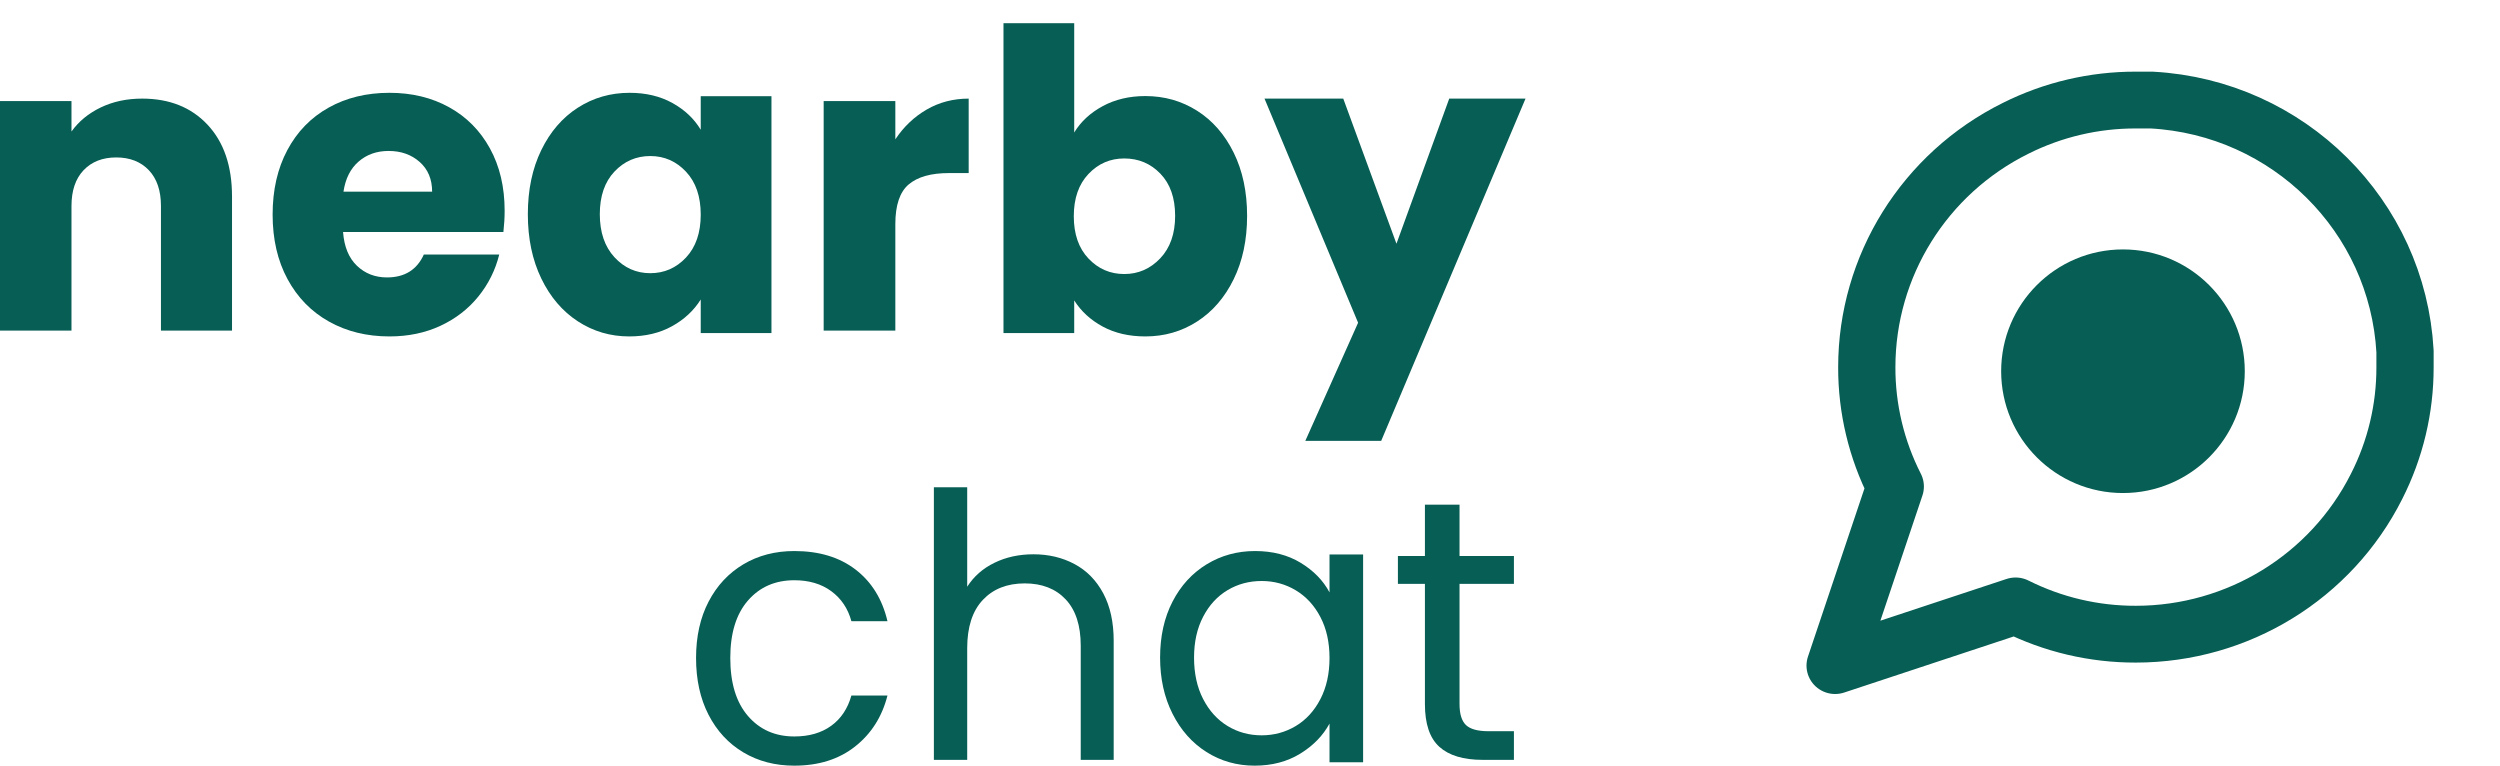
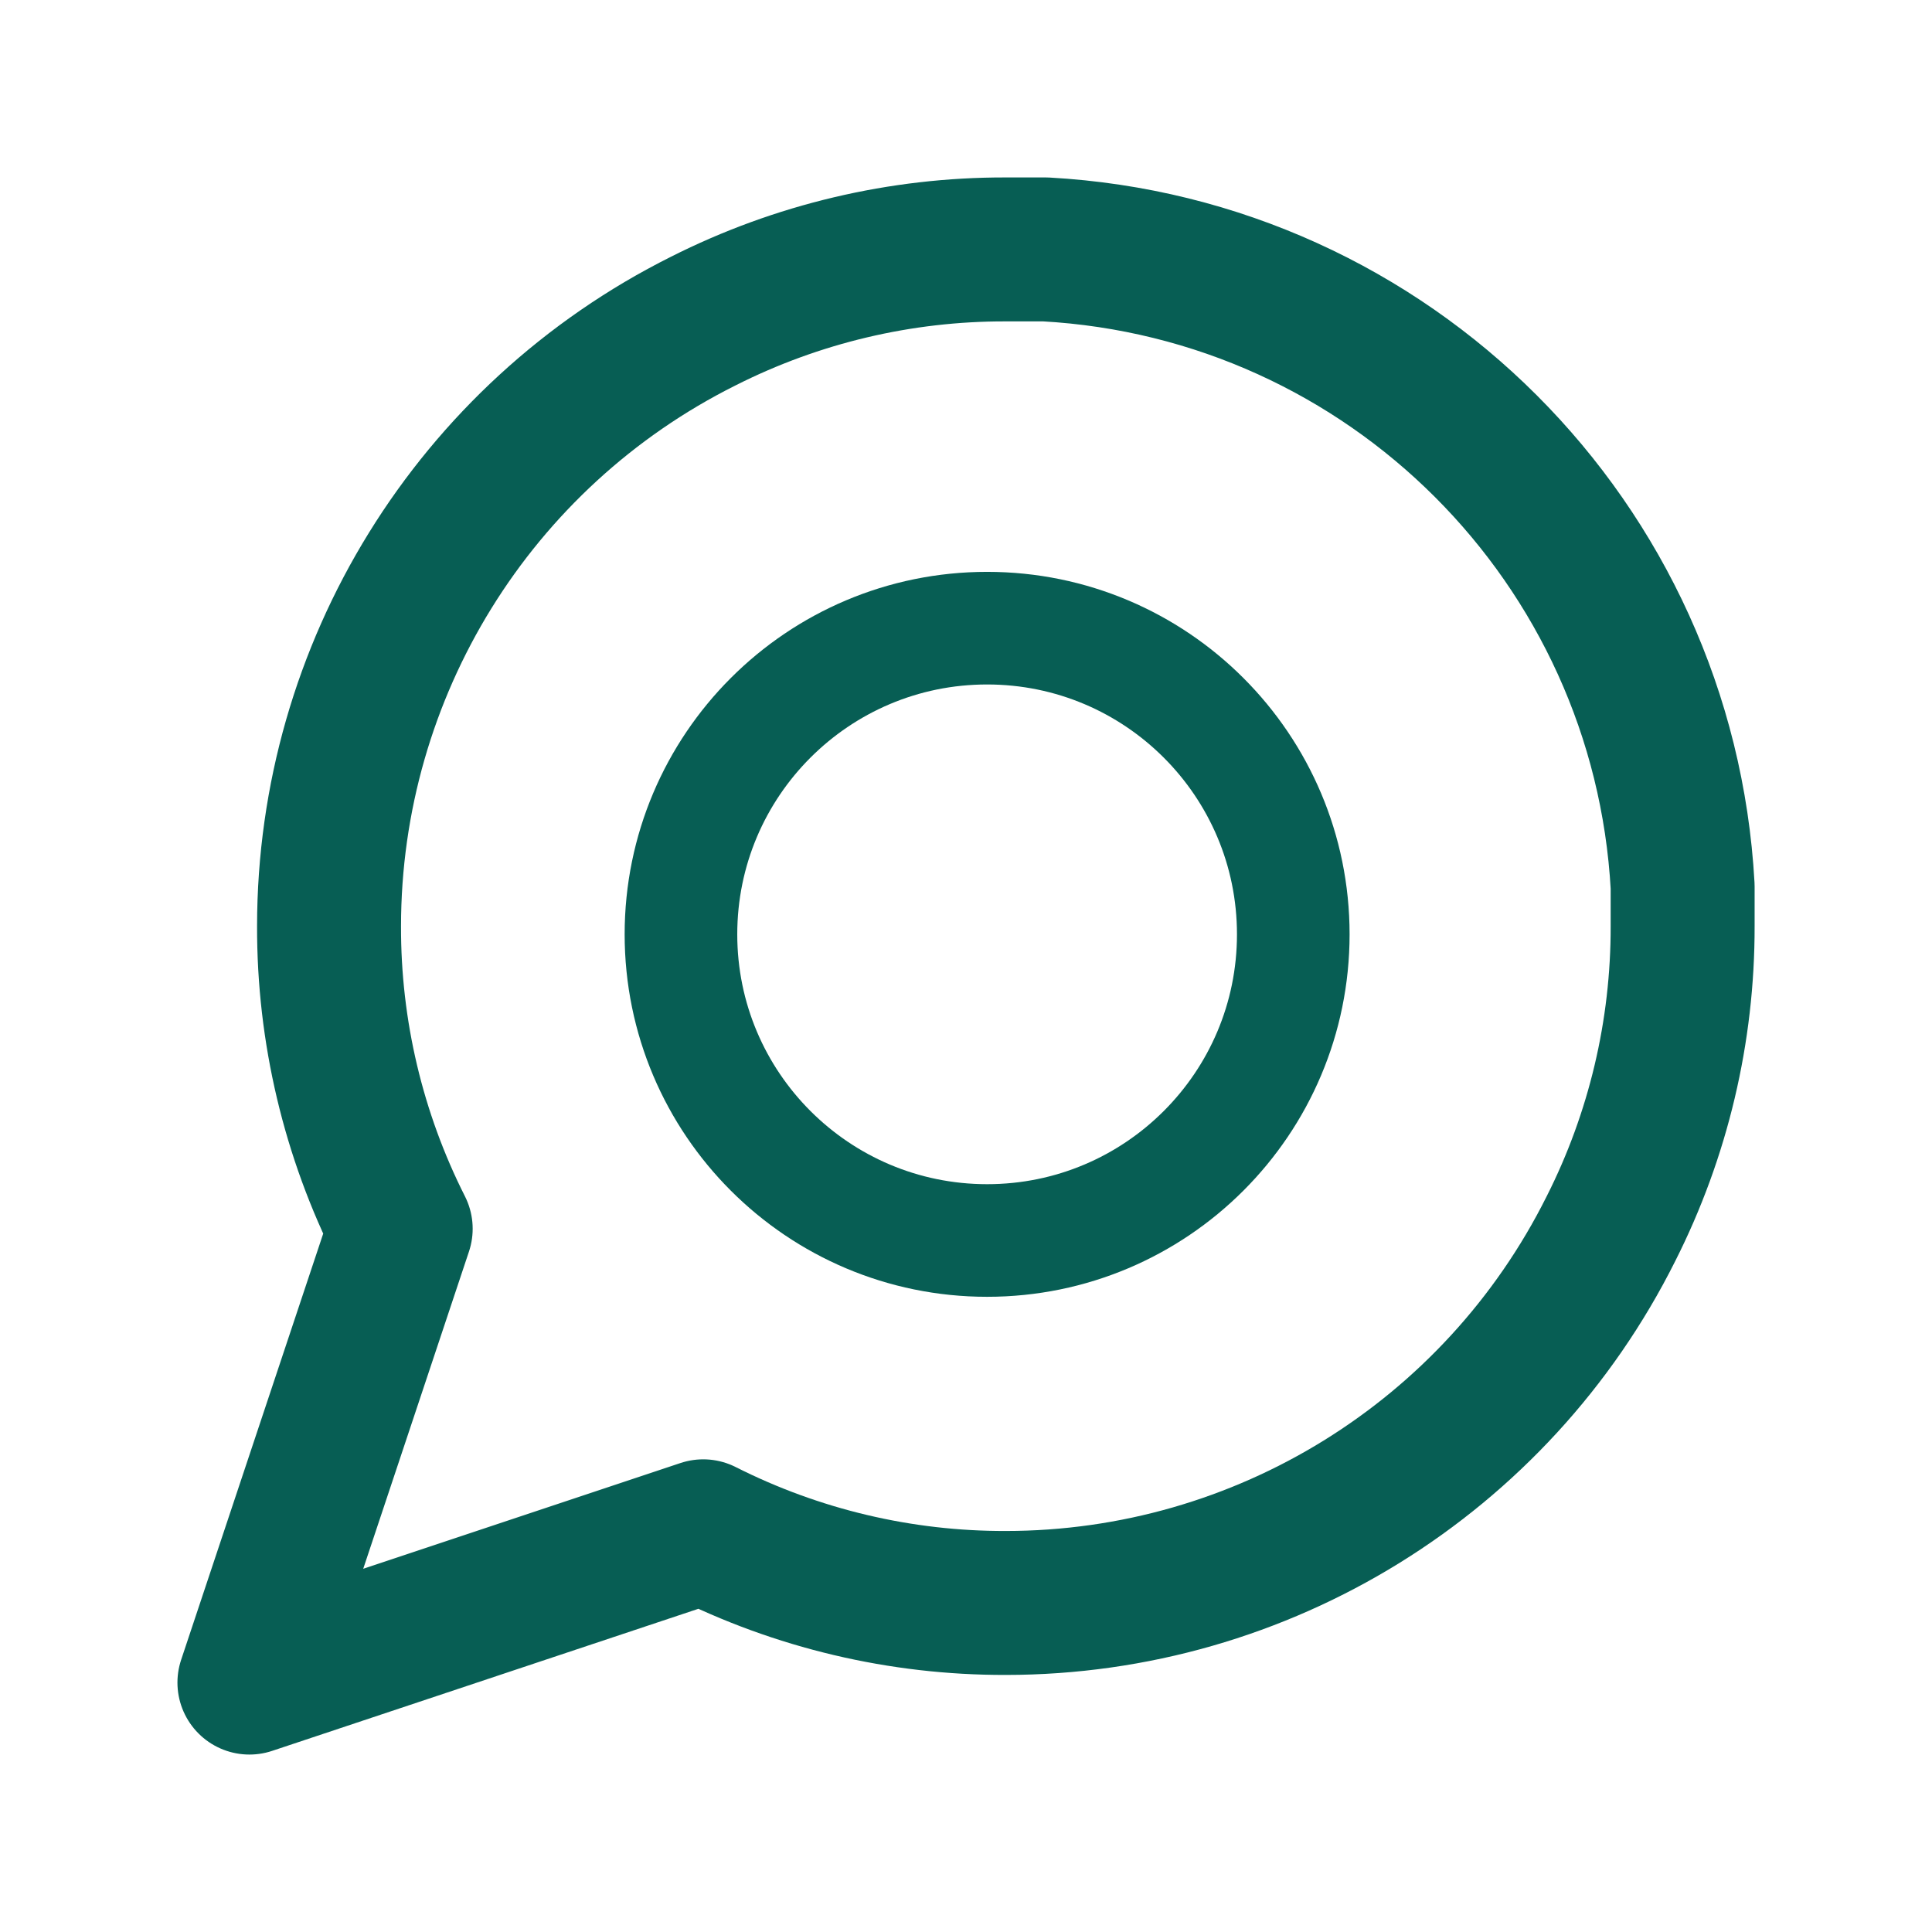
- <svg xmlns="http://www.w3.org/2000/svg" width="431" height="132" overflow="hidden">
+ <svg xmlns="http://www.w3.org/2000/svg" width="183" height="183" overflow="hidden">
  <defs>
    <clipPath id="clip0">
-       <rect x="659" y="162" width="431" height="132" />
+       <rect x="844" y="150" width="183" height="183" />
    </clipPath>
    <clipPath id="clip1">
-       <rect x="959" y="163" width="131" height="130" />
+       <rect x="845" y="151" width="181" height="181" />
    </clipPath>
    <clipPath id="clip2">
-       <rect x="959" y="163" width="131" height="130" />
+       <rect x="845" y="151" width="181" height="181" />
    </clipPath>
    <clipPath id="clip3">
-       <rect x="959" y="163" width="131" height="130" />
+       <rect x="845" y="151" width="181" height="181" />
    </clipPath>
  </defs>
-   <g clip-path="url(#clip0)" transform="translate(-659 -162)">
+   <g clip-path="url(#clip0)" transform="translate(-844 -150)">
    <g clip-path="url(#clip1)">
      <g clip-path="url(#clip2)">
        <g clip-path="url(#clip3)">
-           <path d="M113.75 62.292C113.768 69.441 112.098 76.494 108.875 82.875 101.08 98.471 85.144 108.327 67.708 108.333 60.559 108.352 53.507 106.682 47.125 103.458L16.25 113.75 26.542 82.875C23.318 76.494 21.648 69.441 21.667 62.292 21.673 44.856 31.529 28.92 47.125 21.125 53.507 17.902 60.559 16.231 67.708 16.25L70.417 16.25C93.794 17.54 112.46 36.206 113.75 59.583L113.75 62.292Z" stroke="#075E54" stroke-width="9.793" stroke-linecap="round" stroke-linejoin="round" fill="none" transform="matrix(1.00769 0 0 1 959 163)" />
+           <path d="M1003.38 237.729C1003.4 247.683 1001.08 257.503 996.588 266.388 985.735 288.102 963.547 301.824 939.271 301.833 929.317 301.859 919.497 299.534 910.612 295.046L867.625 309.375 881.954 266.388C877.466 257.503 875.141 247.683 875.167 237.729 875.176 213.453 888.898 191.265 910.612 180.413 919.497 175.925 929.317 173.599 939.271 173.625L943.042 173.625C975.59 175.421 1001.58 201.41 1003.38 233.958L1003.38 237.729Z" stroke="#075E54" stroke-width="13.635" stroke-linecap="round" stroke-linejoin="round" fill="none" />
        </g>
      </g>
    </g>
-     <path d="M1004 226C1004 214.402 1013.4 205 1025 205 1036.6 205 1046 214.402 1046 226 1046 237.598 1036.6 247 1025 247 1013.4 247 1004 237.598 1004 226Z" fill="#075E54" fill-rule="evenodd" />
-     <path d="M832 166 844.194 166 844.194 184.842C845.335 182.965 846.975 181.449 849.114 180.294 851.253 179.139 853.701 178.561 856.458 178.561 859.739 178.561 862.71 179.404 865.372 181.088 868.034 182.773 870.137 185.179 871.682 188.307 873.228 191.436 874 195.07 874 199.209 874 203.348 873.227 206.993 871.682 210.146 870.137 213.298 868.034 215.729 865.372 217.437 862.71 219.146 859.739 220 856.458 220 853.654 220 851.205 219.434 849.114 218.303 847.022 217.173 845.382 215.668 844.194 213.792L844.194 219.423 832 219.423 832 166ZM852.822 189.318C850.397 189.318 848.341 190.209 846.654 191.989 844.966 193.77 844.122 196.201 844.122 199.281 844.122 202.361 844.966 204.791 846.654 206.572 848.341 208.353 850.397 209.243 852.822 209.243 855.246 209.243 857.314 208.341 859.025 206.536 860.737 204.731 861.593 202.289 861.593 199.209 861.593 196.128 860.749 193.71 859.061 191.953 857.373 190.197 855.294 189.318 852.822 189.318Z" fill="#075E54" fill-rule="evenodd" />
-     <path d="M726.143 178C730 178 733.429 178.829 736.428 180.488 739.429 182.146 741.774 184.512 743.464 187.585 745.155 190.659 746 194.244 746 198.342 746 199.512 745.929 200.732 745.786 202L718.143 202C718.333 204.537 719.131 206.476 720.536 207.817 721.94 209.159 723.667 209.829 725.714 209.829 728.762 209.829 730.881 208.512 732.071 205.878L745.071 205.878C744.405 208.561 743.202 210.976 741.464 213.122 739.726 215.268 737.548 216.951 734.929 218.171 732.31 219.39 729.381 220 726.143 220 722.238 220 718.762 219.146 715.714 217.439 712.667 215.732 710.286 213.293 708.571 210.122 706.857 206.951 706 203.244 706 199 706 194.756 706.845 191.049 708.536 187.878 710.226 184.707 712.595 182.268 715.643 180.561 718.69 178.854 722.19 178 726.143 178ZM726 188.024C723.952 188.024 722.226 188.634 720.821 189.854 719.417 191.073 718.548 192.805 718.214 195.049L733.5 195.049C733.5 192.902 732.786 191.195 731.357 189.927 729.929 188.659 728.143 188.024 726 188.024Z" fill="#075E54" fill-rule="evenodd" />
-     <path d="M767.542 178C770.346 178 772.806 178.585 774.922 179.756 777.037 180.927 778.665 182.463 779.806 184.366L779.806 178.585 792 178.585 792 219.415 779.806 219.415 779.806 213.634C778.618 215.537 776.966 217.073 774.851 218.244 772.735 219.415 770.275 220 767.47 220 764.238 220 761.29 219.134 758.628 217.403 755.966 215.671 753.862 213.207 752.317 210.012 750.772 206.817 750 203.122 750 198.927 750 194.732 750.772 191.049 752.317 187.878 753.862 184.707 755.966 182.268 758.628 180.561 761.29 178.854 764.261 178 767.542 178ZM771.107 188.902C768.682 188.902 766.626 189.793 764.939 191.573 763.251 193.354 762.407 195.805 762.407 198.927 762.407 202.049 763.251 204.524 764.939 206.354 766.626 208.183 768.682 209.098 771.107 209.098 773.531 209.098 775.587 208.195 777.275 206.39 778.963 204.585 779.806 202.122 779.806 199 779.806 195.878 778.963 193.415 777.275 191.61 775.587 189.805 773.531 188.902 771.107 188.902Z" fill="#075E54" fill-rule="evenodd" />
-     <path d="M683.505 179C688.213 179 691.973 180.501 694.784 183.504 697.595 186.506 699 190.631 699 195.879L699 219 686.748 219 686.748 197.511C686.748 194.863 686.051 192.806 684.658 191.34 683.264 189.875 681.39 189.142 679.036 189.142 676.682 189.142 674.808 189.875 673.414 191.34 672.021 192.806 671.324 194.863 671.324 197.511L671.324 219 659 219 659 179.426 671.324 179.426 671.324 184.674C672.574 182.924 674.255 181.541 676.369 180.525 678.484 179.508 680.862 179 683.505 179Z" fill="#075E54" fill-rule="evenodd" />
-     <path d="M826 179 826 191.837 822.604 191.837C819.521 191.837 817.209 192.487 815.668 193.787 814.126 195.087 813.356 197.369 813.356 200.631L813.356 219 801 219 801 179.426 813.356 179.426 813.356 186.021C814.801 183.846 816.607 182.132 818.775 180.879 820.942 179.626 823.351 179 826 179Z" fill="#075E54" fill-rule="evenodd" />
-     <path d="M877 179 890.578 179 899.749 204.019 908.848 179 922 179 897.119 238 884.038 238 893.137 217.64 877 179Z" fill="#075E54" fill-rule="evenodd" />
-     <path d="M820 246 825.745 246 825.745 263.149C826.882 261.37 828.45 259.994 830.449 259.02 832.448 258.046 834.69 257.559 837.173 257.559 839.783 257.559 842.14 258.12 844.244 259.243 846.349 260.365 848.001 262.048 849.201 264.292 850.4 266.536 851 269.267 851 272.485L851 293 845.318 293 845.318 273.311C845.318 269.839 844.455 267.182 842.729 265.34 841.003 263.498 838.646 262.577 835.658 262.577 832.627 262.577 830.218 263.53 828.429 265.435 826.64 267.341 825.745 270.114 825.745 273.755L825.745 293 820 293 820 246Z" fill="#075E54" fill-rule="evenodd" />
-     <path d="M904.656 249 910.623 249 910.623 257.851 920 257.851 920 262.662 910.623 262.662 910.623 283.379C910.623 285.089 910.994 286.297 911.738 287.003 912.481 287.708 913.771 288.061 915.606 288.061L920 288.061 920 293 914.623 293C911.3 293 908.809 292.252 907.148 290.755 905.486 289.258 904.656 286.8 904.656 283.379L904.656 262.662 900 262.662 900 257.851 904.656 257.851 904.656 249Z" fill="#075E54" fill-rule="evenodd" />
-     <path d="M795.944 257C800.217 257 803.739 258.068 806.511 260.203 809.282 262.339 811.112 265.302 812 269.094L805.781 269.094C805.188 266.915 804.036 265.193 802.322 263.929 800.609 262.665 798.483 262.034 795.944 262.034 792.644 262.034 789.979 263.199 787.948 265.531 785.917 267.862 784.902 271.164 784.902 275.435 784.902 279.749 785.917 283.083 787.948 285.436 789.979 287.79 792.644 288.966 795.944 288.966 798.483 288.966 800.598 288.356 802.29 287.136 803.983 285.916 805.146 284.172 805.781 281.906L812 281.906C811.069 285.567 809.208 288.498 806.415 290.699 803.623 292.9 800.133 294 795.944 294 792.644 294 789.714 293.237 787.155 291.712 784.595 290.187 782.596 288.029 781.158 285.24 779.719 282.451 779 279.183 779 275.435 779 271.73 779.719 268.494 781.158 265.727 782.596 262.96 784.595 260.813 787.155 259.288 789.714 257.763 792.644 257 795.944 257Z" fill="#075E54" fill-rule="evenodd" />
-     <path d="M875.367 257C878.389 257 881.011 257.675 883.236 259.027 885.46 260.378 887.118 262.077 888.209 264.125L888.209 257.588 894 257.588 894 293.412 888.209 293.412 888.209 286.744C887.076 288.836 885.386 290.568 883.141 291.941 880.896 293.314 878.284 294 875.304 294 872.24 294 869.471 293.215 866.995 291.647 864.519 290.078 862.567 287.877 861.14 285.044 859.713 282.211 859 278.986 859 275.369 859 271.708 859.713 268.494 861.14 265.727 862.567 262.96 864.529 260.813 867.026 259.288 869.523 257.763 872.303 257 875.367 257ZM876.5 262.164C874.36 262.164 872.408 262.687 870.646 263.733 868.883 264.779 867.477 266.304 866.428 268.309 865.379 270.314 864.854 272.667 864.854 275.369 864.854 278.115 865.379 280.501 866.428 282.527 867.477 284.554 868.883 286.101 870.646 287.169 872.408 288.236 874.36 288.77 876.5 288.77 878.64 288.77 880.602 288.236 882.386 287.169 884.169 286.101 885.586 284.554 886.635 282.527 887.684 280.501 888.209 278.137 888.209 275.435 888.209 272.733 887.684 270.379 886.635 268.375 885.586 266.37 884.169 264.834 882.386 263.766 880.602 262.698 878.64 262.164 876.5 262.164Z" fill="#075E54" fill-rule="evenodd" />
+     <path d="M908.5 238.5C908.5 222.484 921.484 209.5 937.5 209.5 953.516 209.5 966.5 222.484 966.5 238.5 966.5 254.516 953.516 267.5 937.5 267.5 921.484 267.5 908.5 254.516 908.5 238.5Z" stroke="#075E54" stroke-width="10.667" stroke-miterlimit="8" fill="none" fill-rule="evenodd" />
  </g>
</svg>
